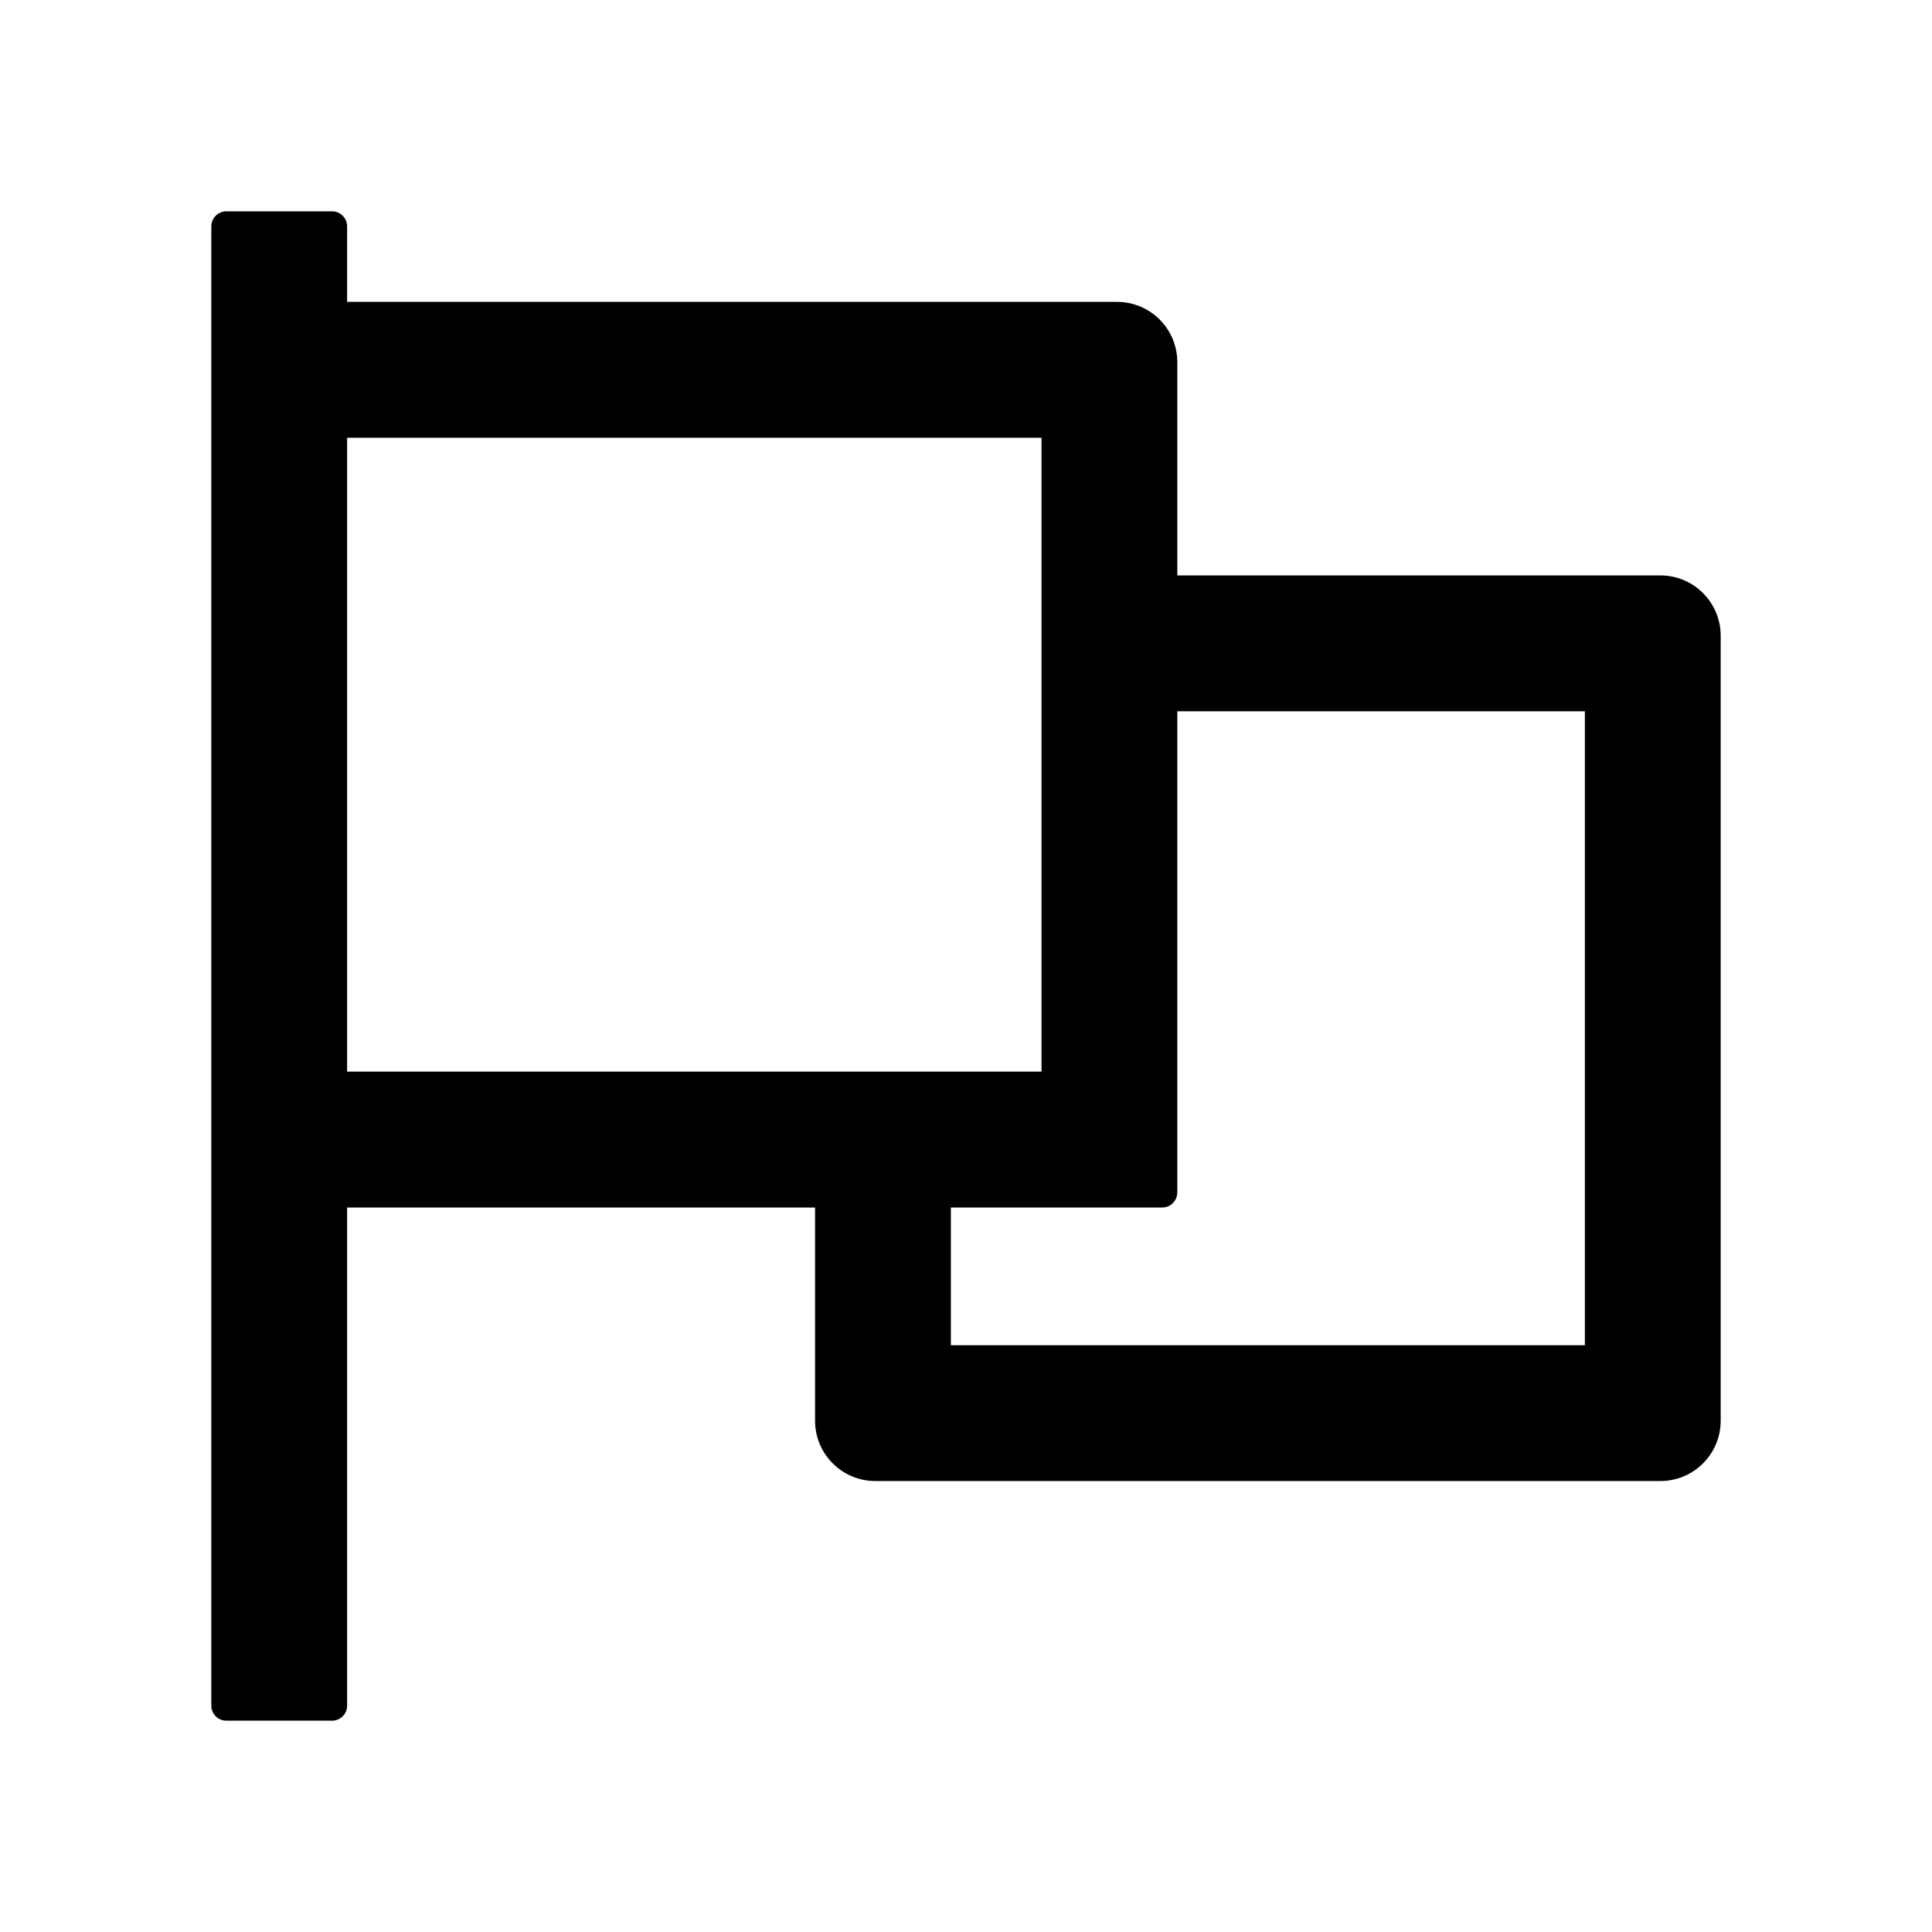
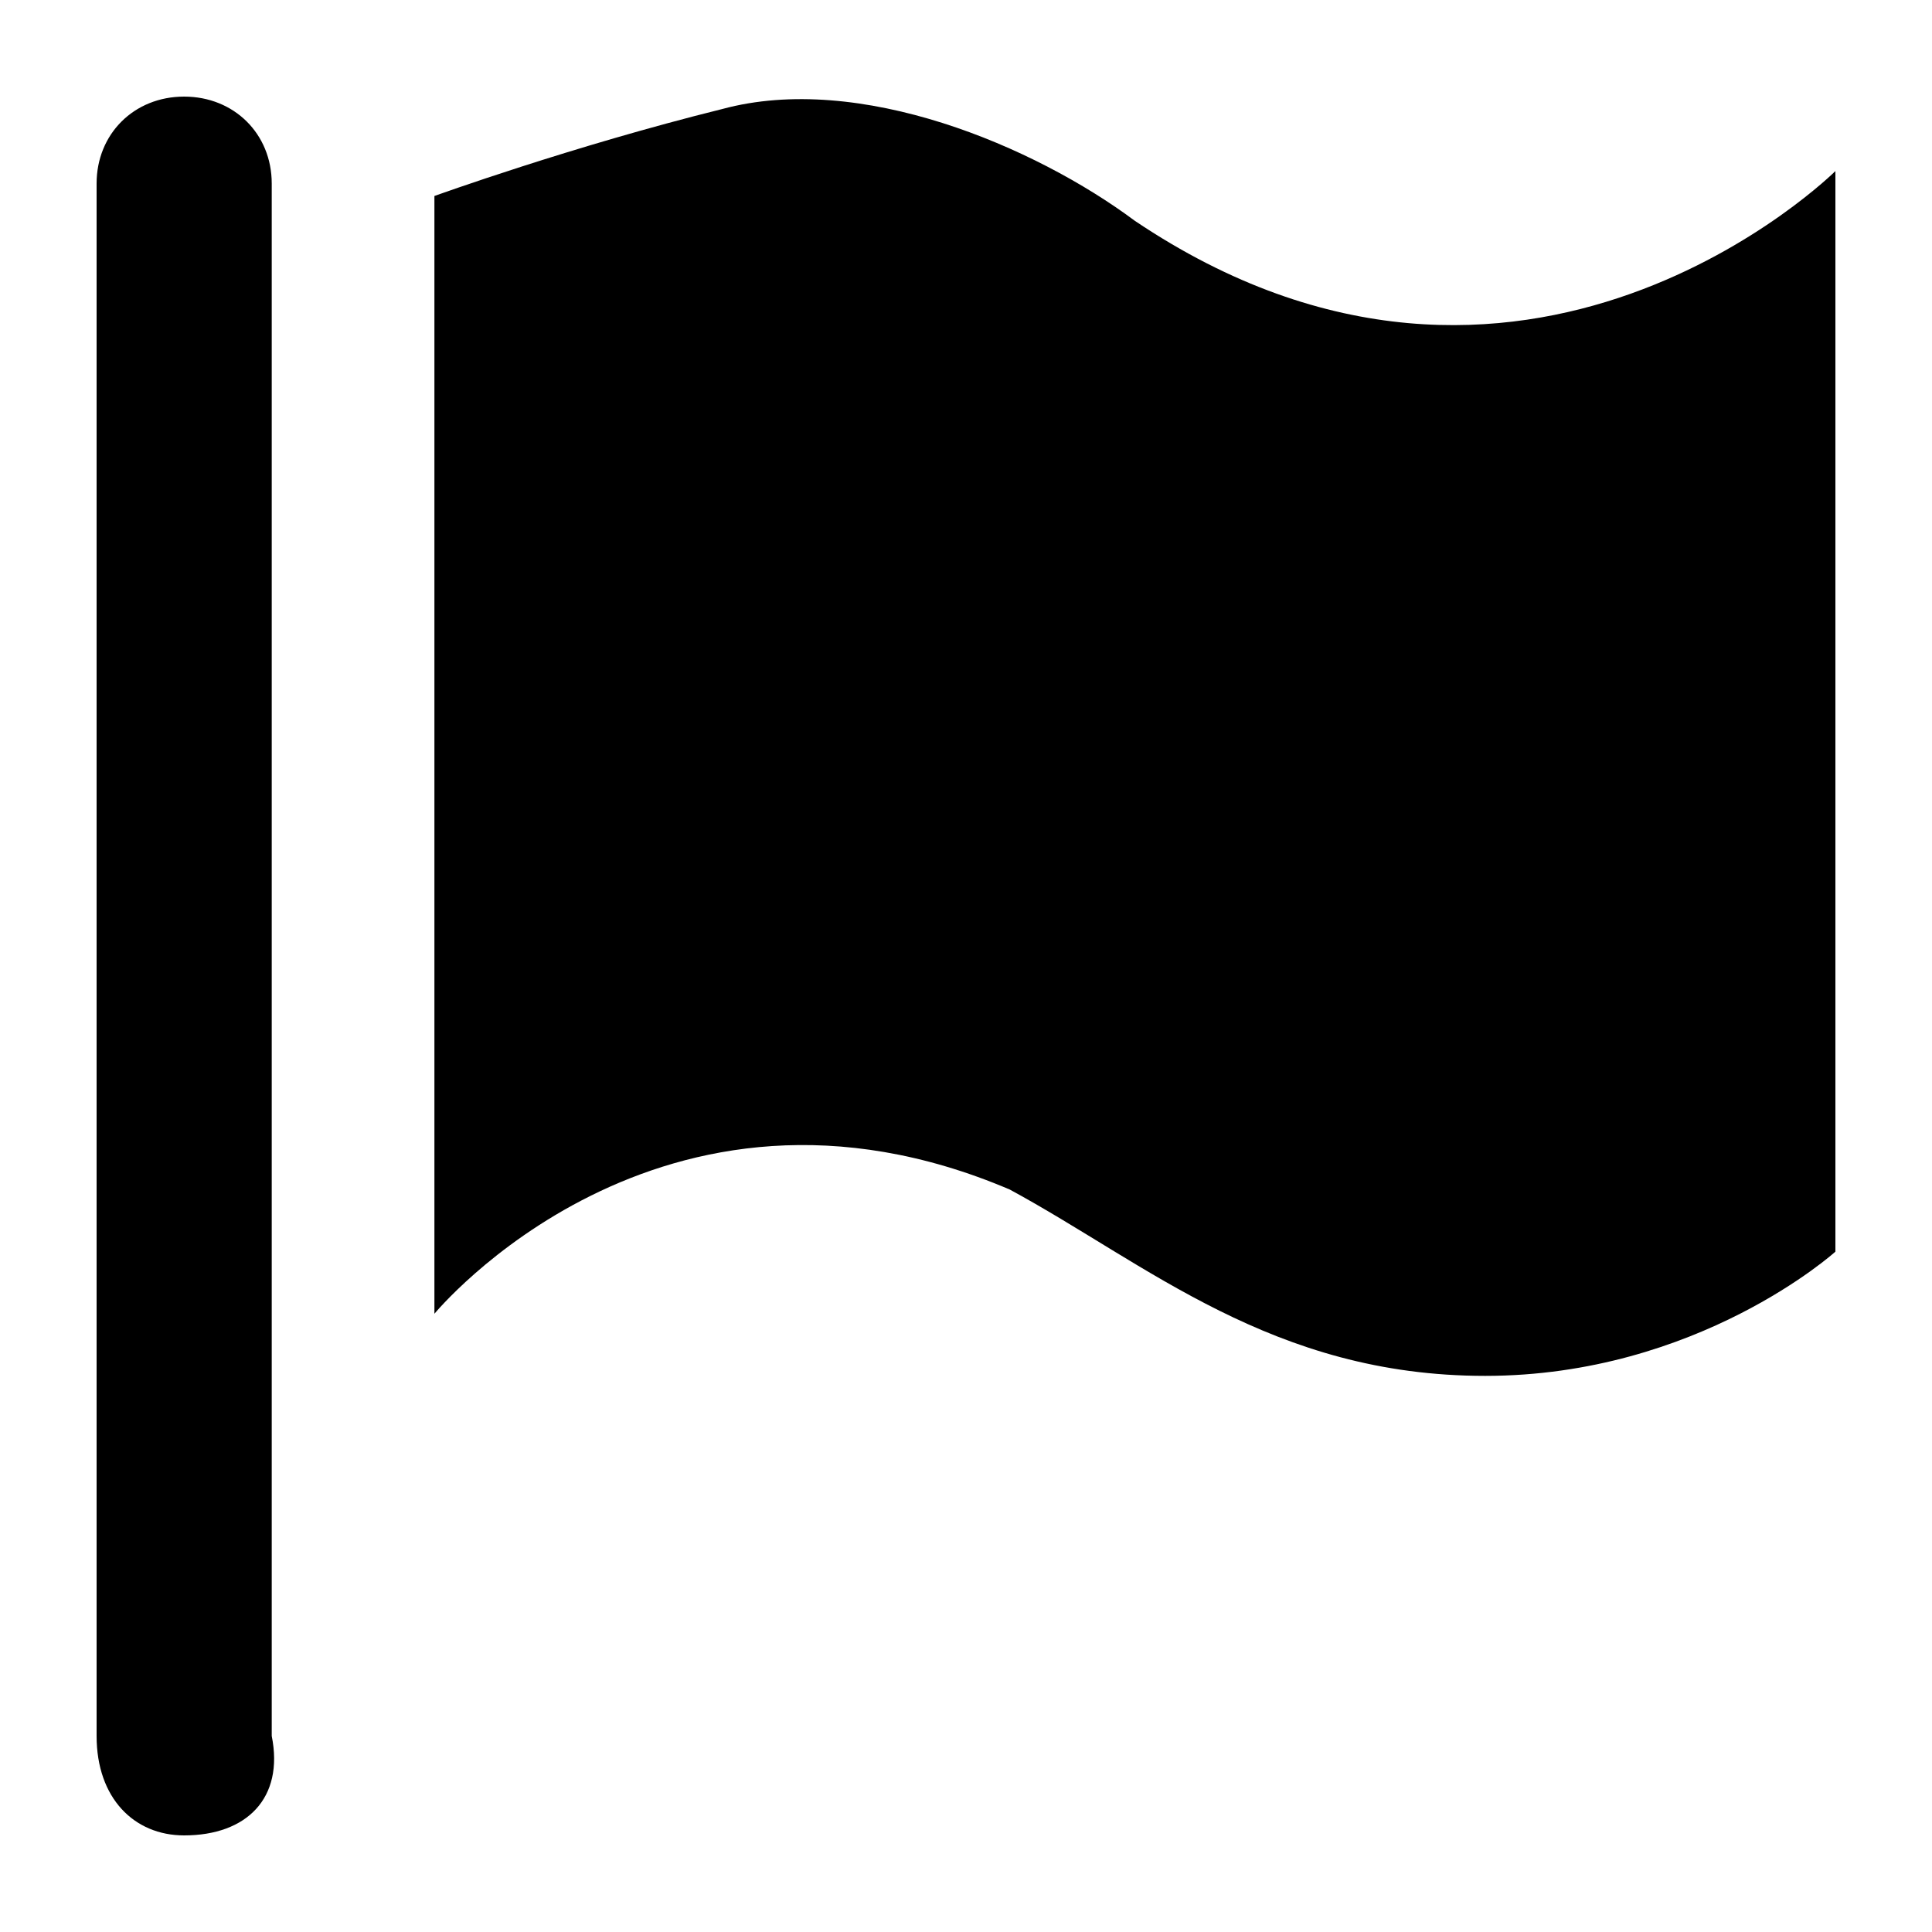
- <svg xmlns="http://www.w3.org/2000/svg" width="24" height="24" viewBox="0 0 24 24">
-   <g id="Frame">
-     <path id="Vector" d="M20.625 7.148H14.625V4.5C14.625 4.085 14.29 3.75 13.875 3.75H4.312V2.812C4.312 2.709 4.228 2.625 4.125 2.625H2.812C2.709 2.625 2.625 2.709 2.625 2.812V21.188C2.625 21.291 2.709 21.375 2.812 21.375H4.125C4.228 21.375 4.312 21.291 4.312 21.188V15H10.125V17.648C10.125 18.063 10.46 18.398 10.875 18.398H20.625C21.04 18.398 21.375 18.063 21.375 17.648V7.898C21.375 7.484 21.04 7.148 20.625 7.148ZM4.312 13.312V5.438H12.938V13.312H4.312ZM19.688 16.711H11.812V15H14.438C14.541 15 14.625 14.916 14.625 14.812V8.836H19.688V16.711Z" />
+ <svg xmlns="http://www.w3.org/2000/svg" version="1.1" width="20" height="20" viewBox="0 0 20 20">
+   <defs>
+     <clipPath id="master_svg0_18_03021">
+       <rect x="0" y="0" width="20" height="20" rx="0" />
+     </clipPath>
+   </defs>
+   <g clip-path="url(#master_svg0_18_03021)">
+     <g>
+       <g>
+         <path d="M1,17.971C1,18.614,1.388,19,1.906,19C2.554,19,2.942,18.614,2.813,17.971L2.813,1.9C2.813,1.386,2.424,1,1.906,1C1.388,1,1,1.386,1,1.9L1,17.971ZM4.497,13.6L4.497,2.029C4.497,2.029,5.921,1.514,7.475,1.129C8.899,0.743,10.712,1.514,11.748,2.286C15.763,4.986,19,1.771,19,1.771L19,12.957C19,12.957,17.576,14.243,15.374,14.243C13.173,14.243,11.878,13.086,10.453,12.314C6.827,10.771,4.497,13.6,4.497,13.6Z" fill-rule="evenodd" fill-opacity="1" />
+       </g>
+     </g>
  </g>
</svg>
